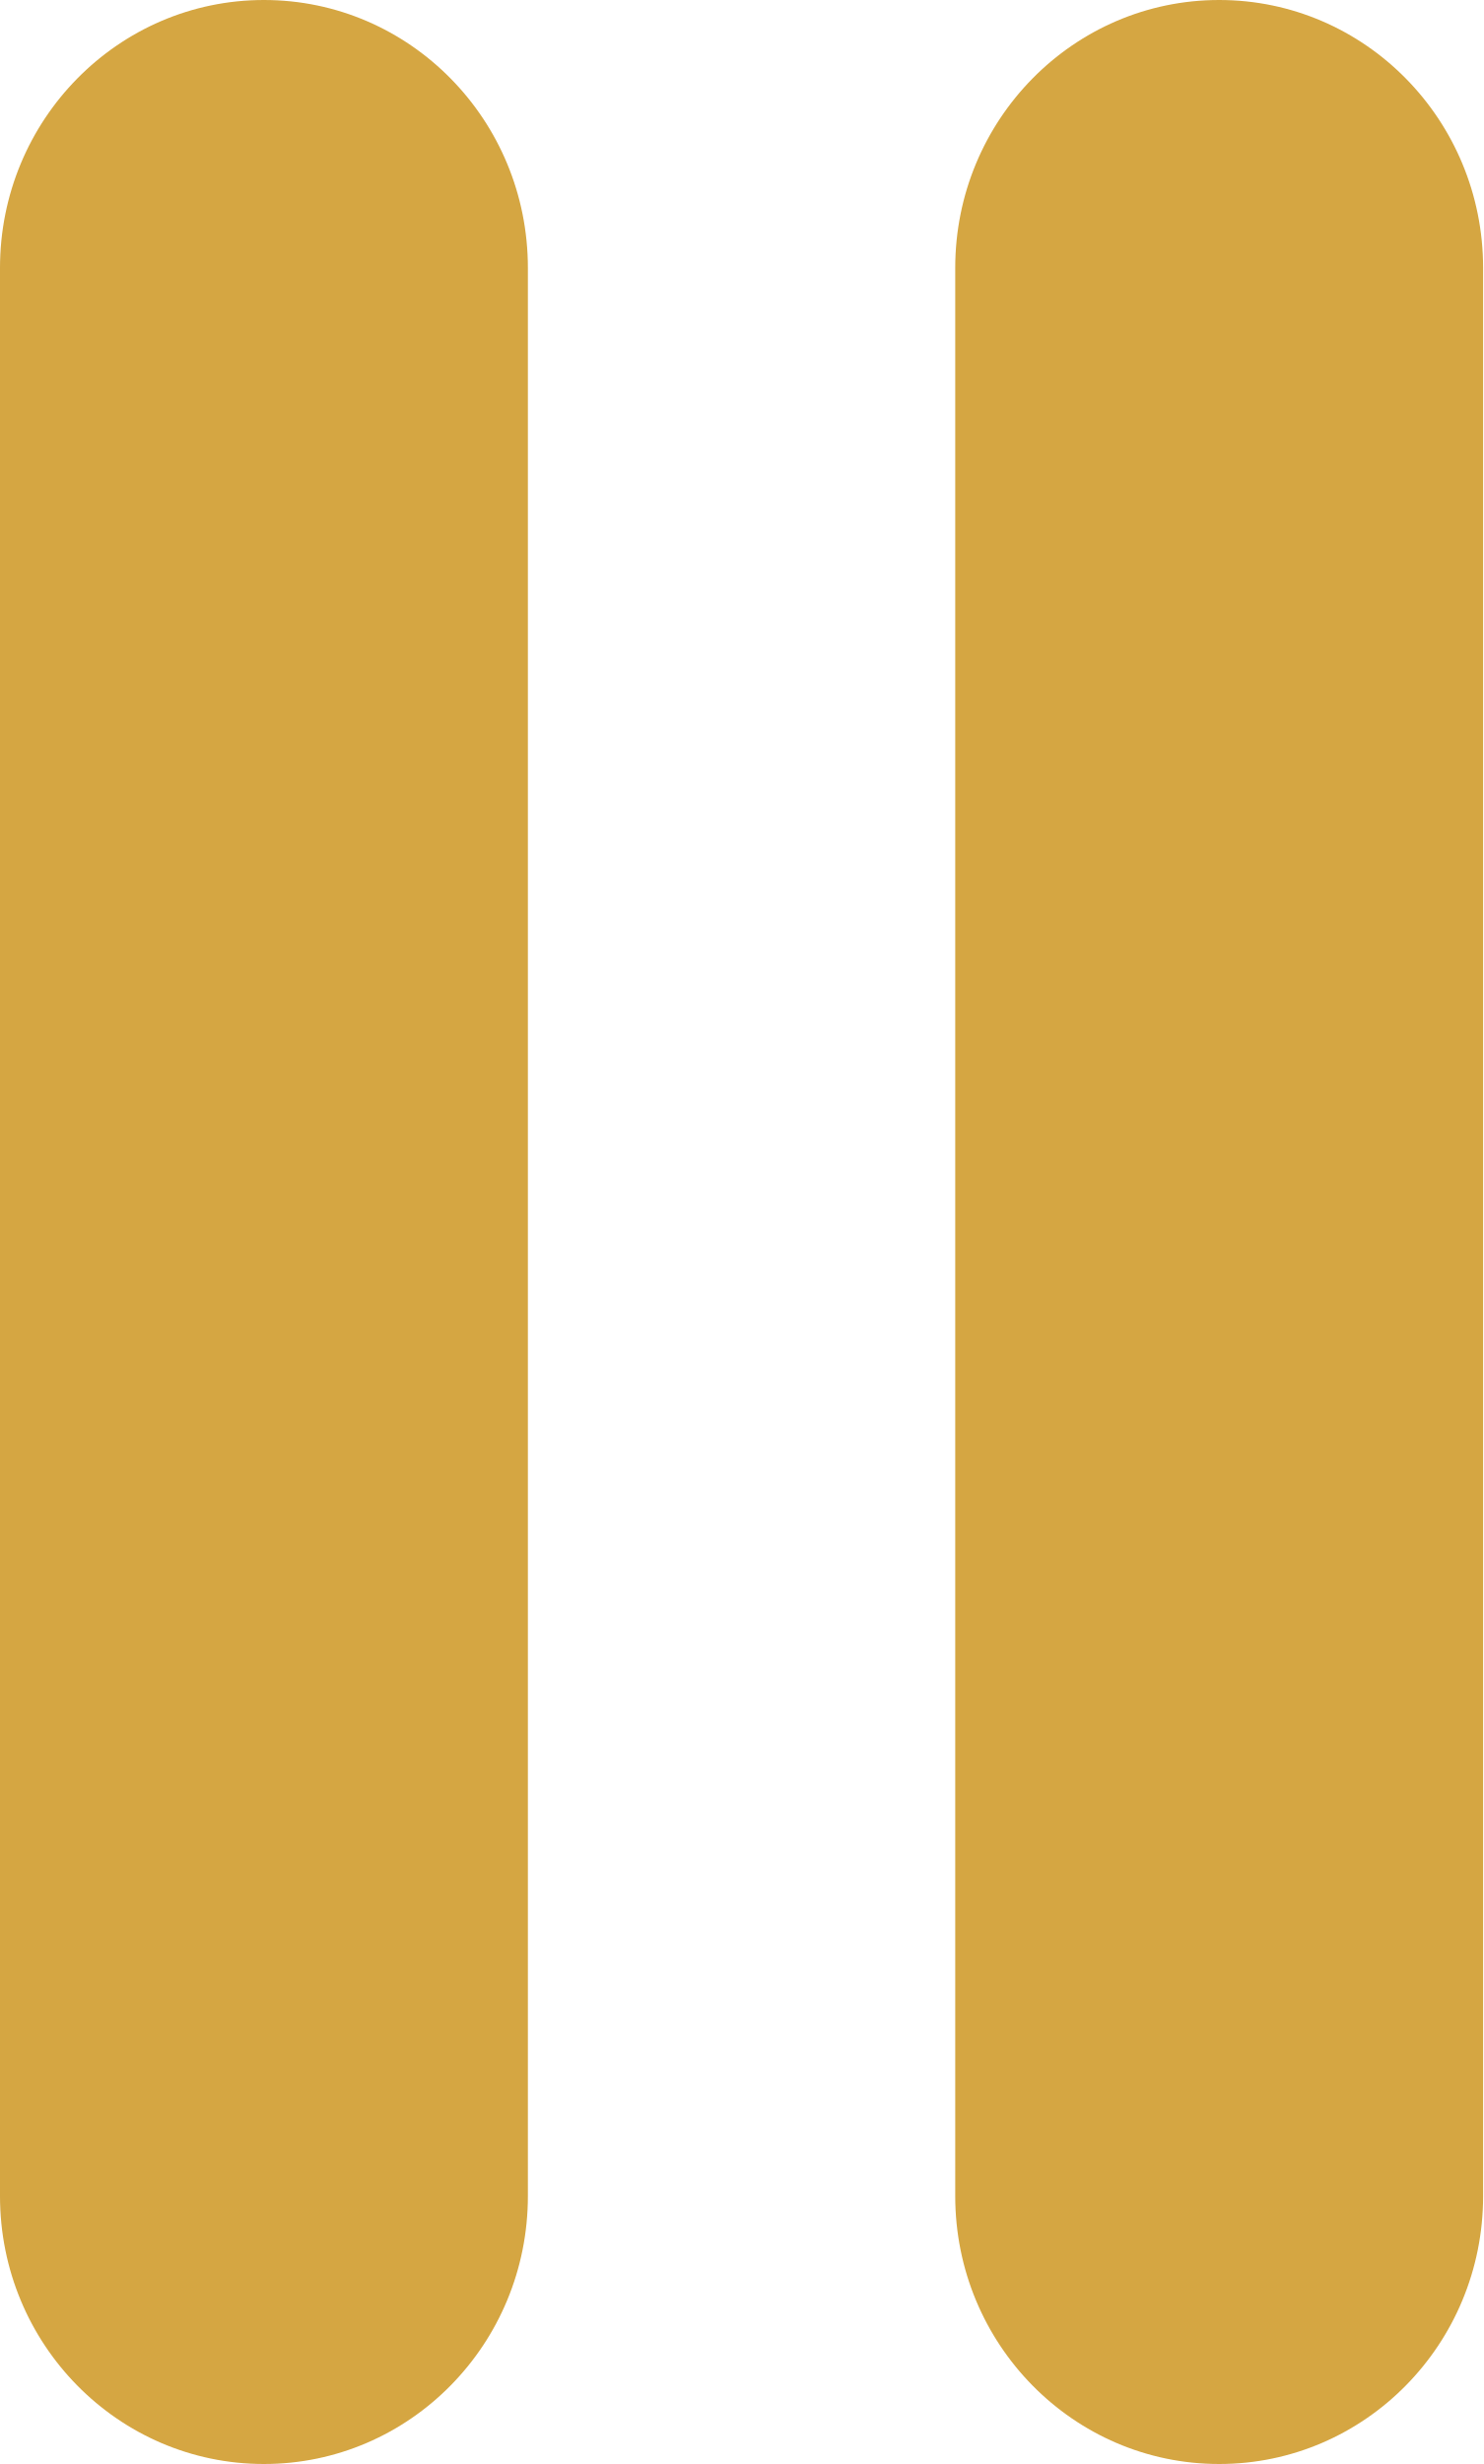
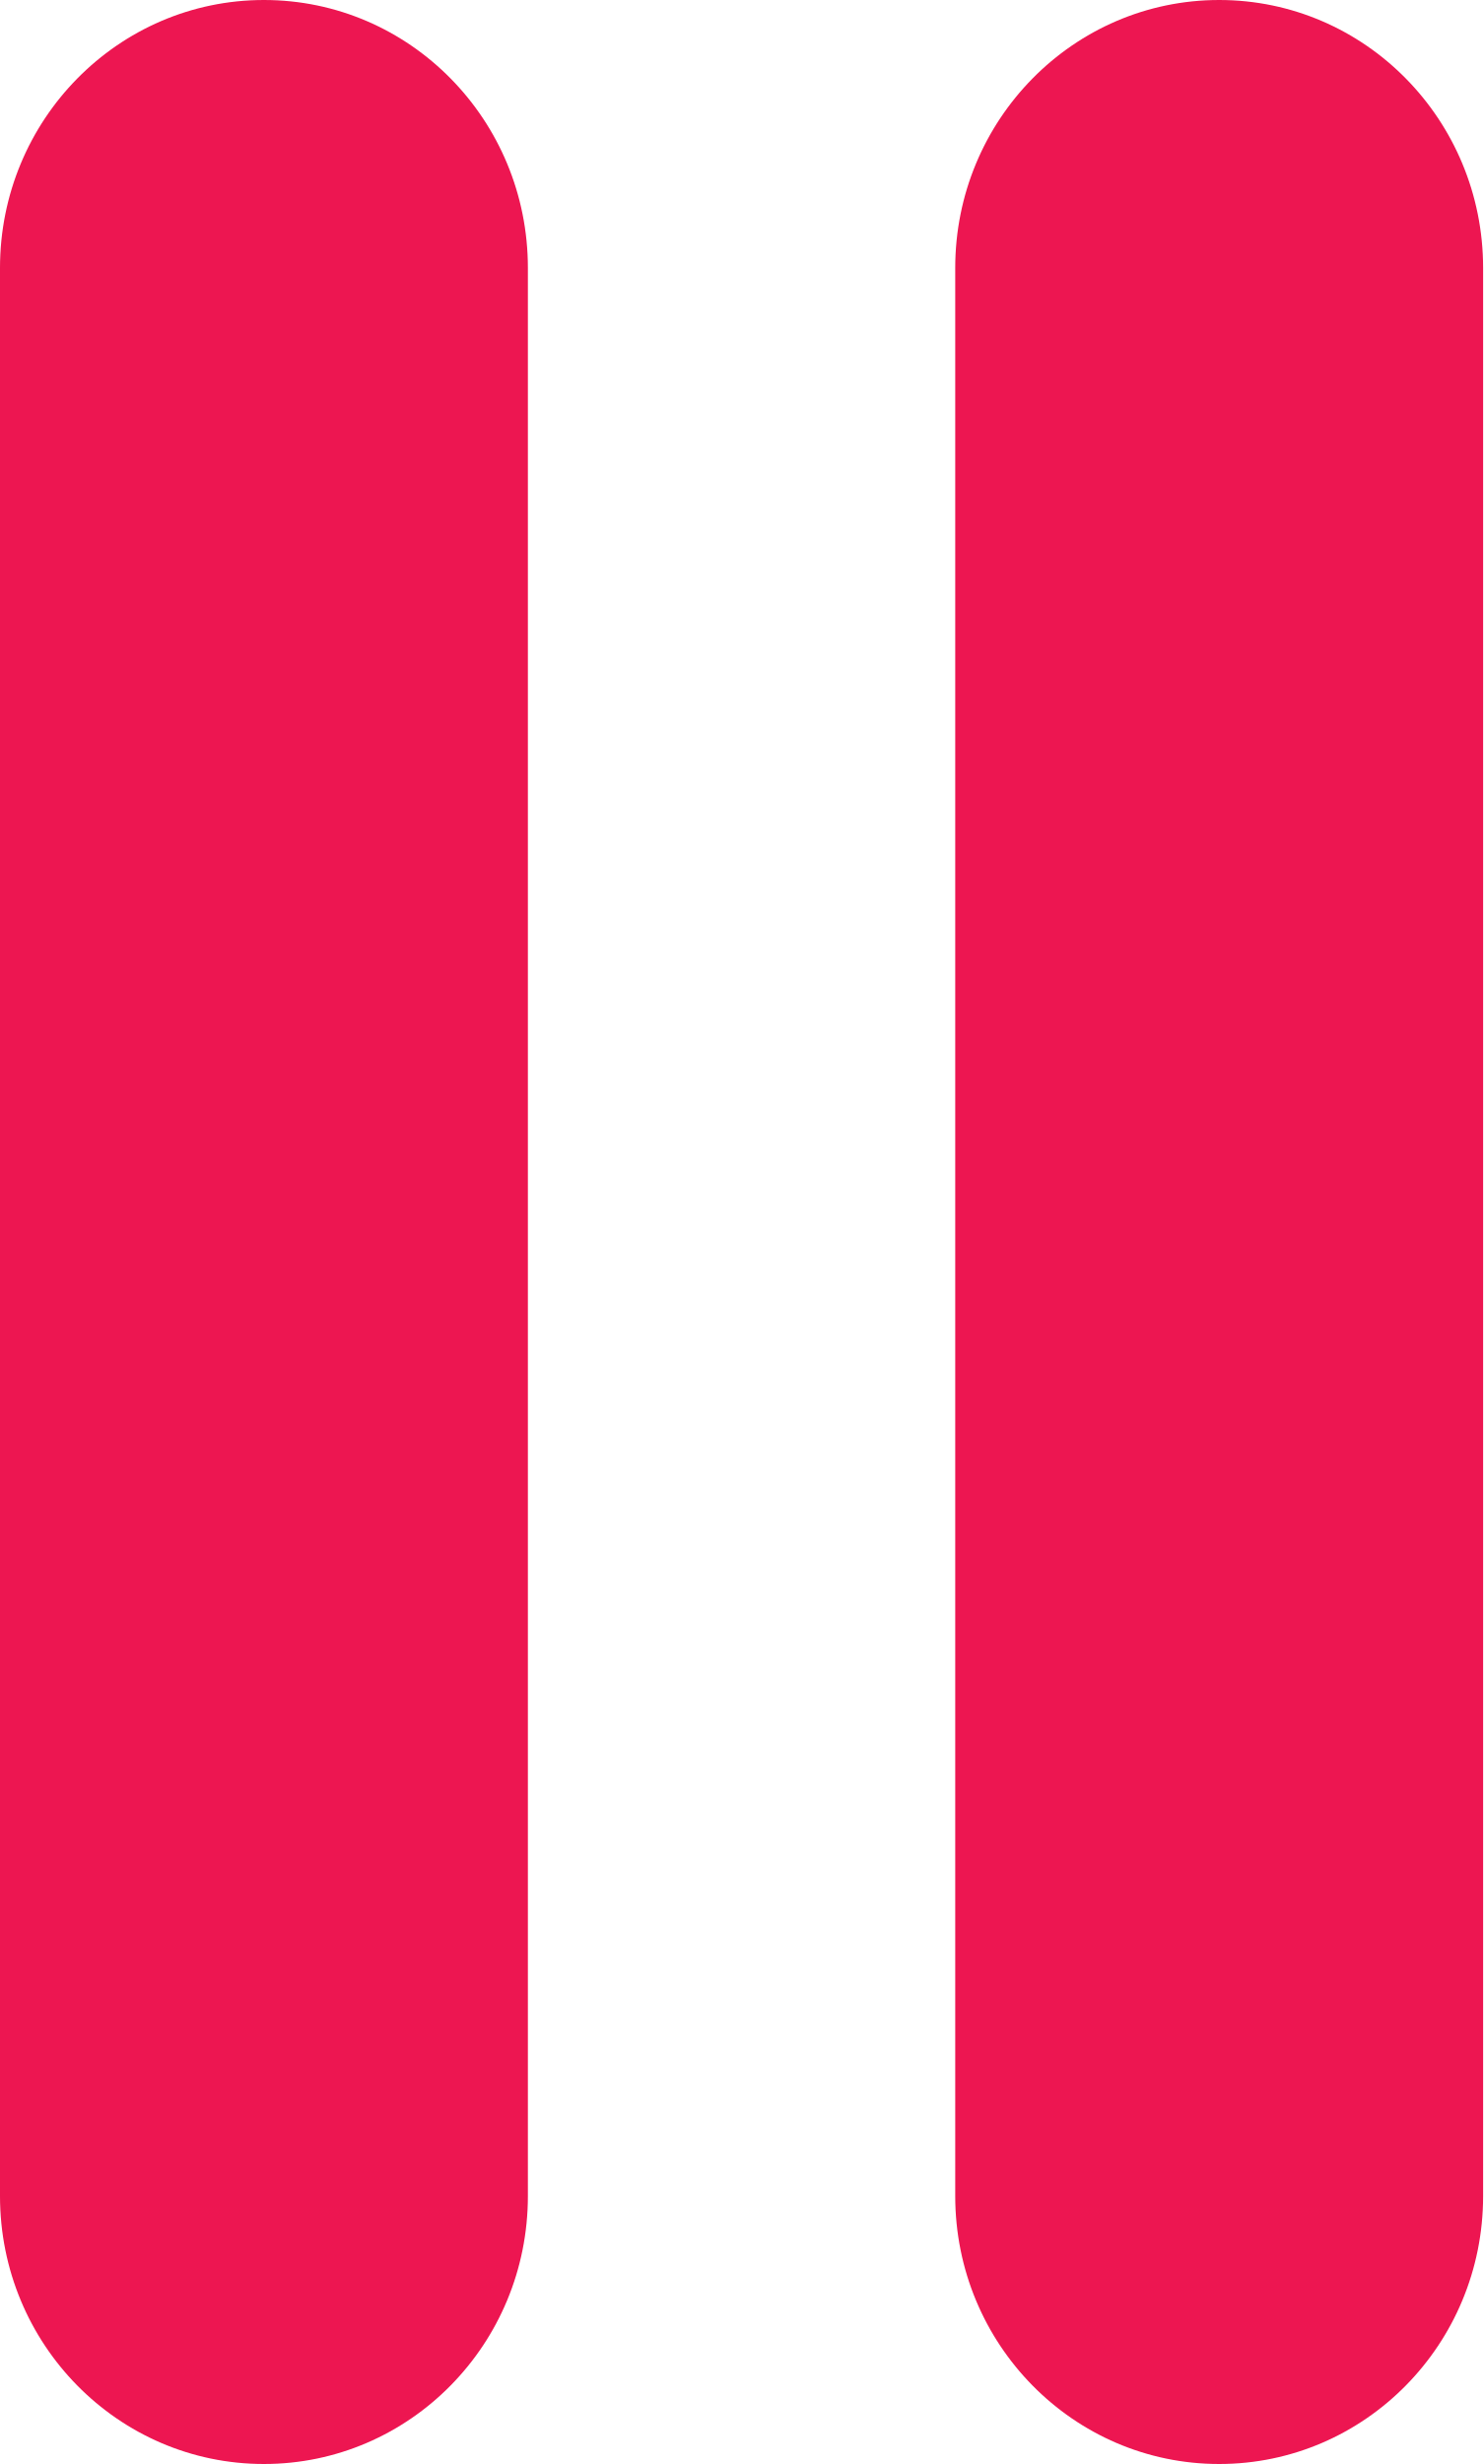
<svg xmlns="http://www.w3.org/2000/svg" width="59px" height="98px" viewBox="0 0 59 98" version="1.1">
  <g id="Page-1" stroke="none" stroke-width="1" fill="none" fill-rule="evenodd">
-     <g id="pause-button" fill="#D5A642" fill-rule="nonzero">
+     <g id="pause-button" fill="#ed1651" fill-rule="nonzero">
      <path d="M10.5,0 C16.302,0 21,4.771 21,10.658 L21,87.342 C21,93.229 16.3,98 10.5,98 C4.7,98 0,93.232 0,87.342 L0,10.658 C0,4.773 4.7,0 10.5,0 Z M48.5,0 C54.3,0 59,4.773 59,10.658 L59,87.342 C59,93.229 54.3,98 48.5,98 C42.7,98 38,93.229 38,87.342 L38,10.658 C38,4.773 42.7,0 48.5,0 Z" id="Combined-Shape" />
    </g>
  </g>
</svg>
